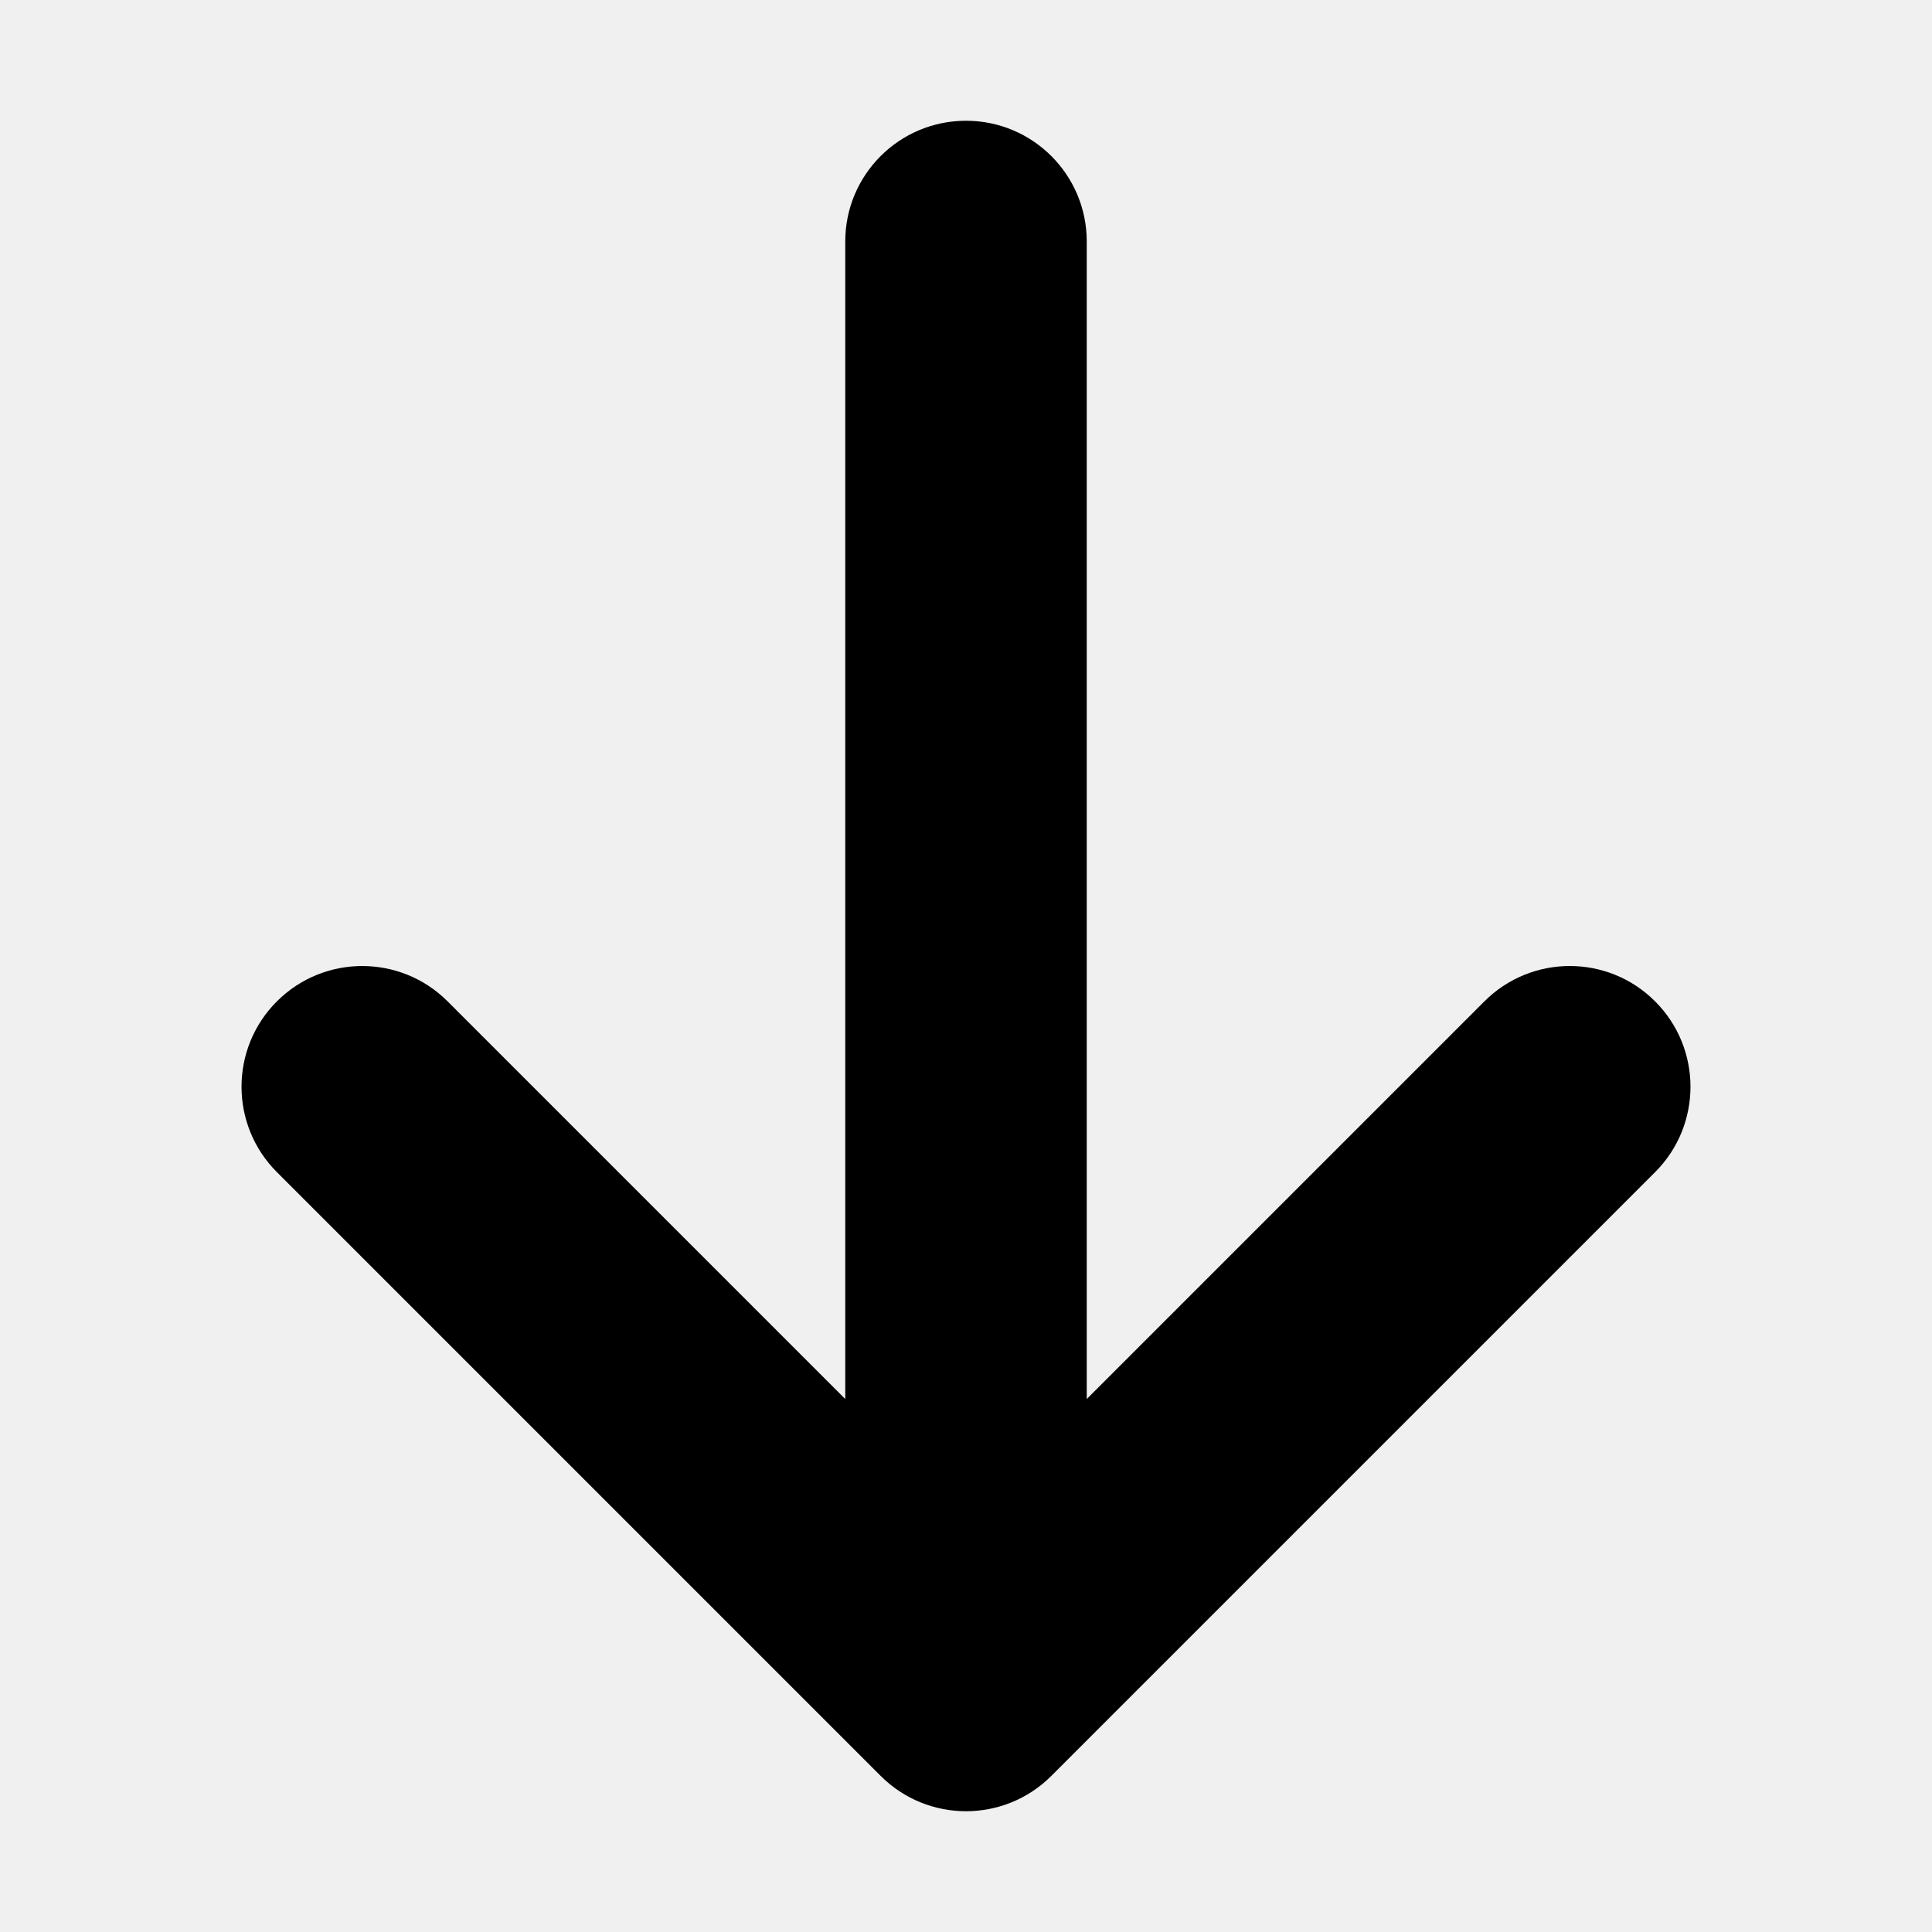
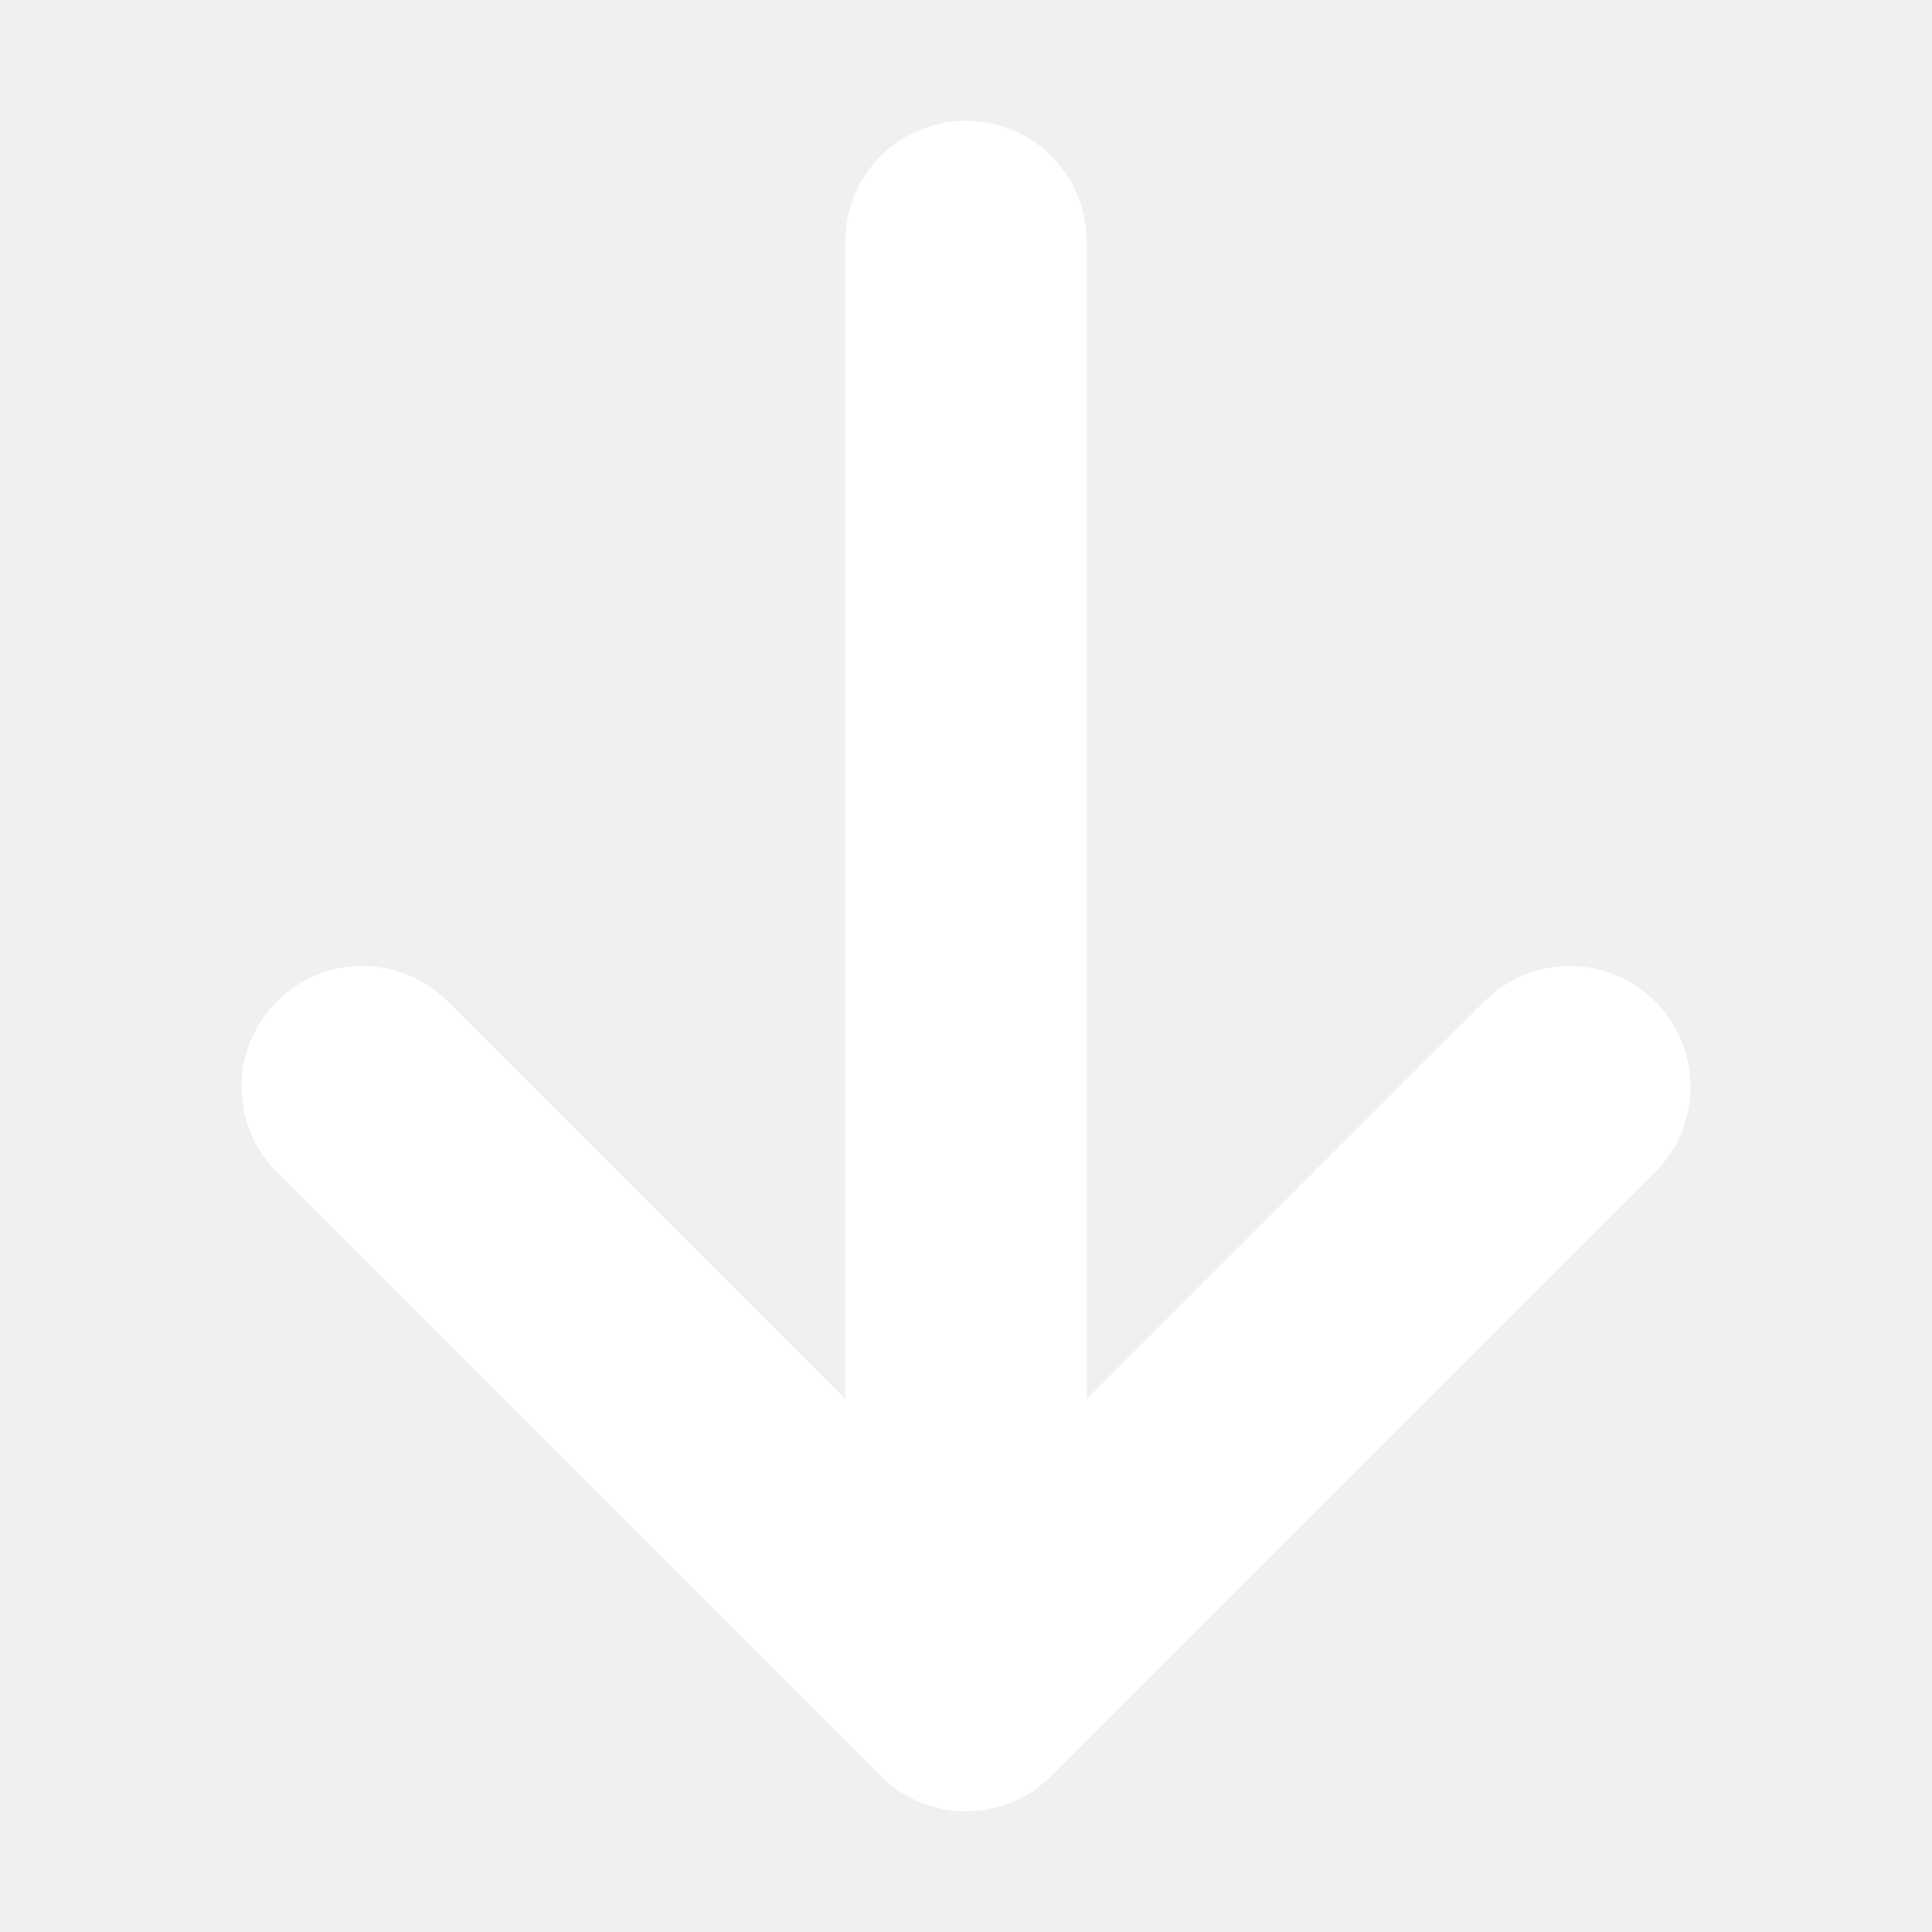
- <svg xmlns="http://www.w3.org/2000/svg" version="1.1" width="32" height="32" viewBox="0 0 32 32">
+ <svg xmlns="http://www.w3.org/2000/svg" version="1.1" fill="#ffffff" width="32" height="32" viewBox="0 0 32 32">
  <path d="M27.414 19.414l-10 10c-0.781 0.781-2.047 0.781-2.828 0l-10-10c-0.781-0.781-0.781-2.047 0-2.828s2.047-0.781 2.828 0l6.586 6.586v-19.172c0-1.105 0.895-2 2-2s2 0.895 2 2v19.172l6.586-6.586c0.39-0.39 0.902-0.586 1.414-0.586s1.024 0.195 1.414 0.586c0.781 0.781 0.781 2.047 0 2.828z" />
</svg>
